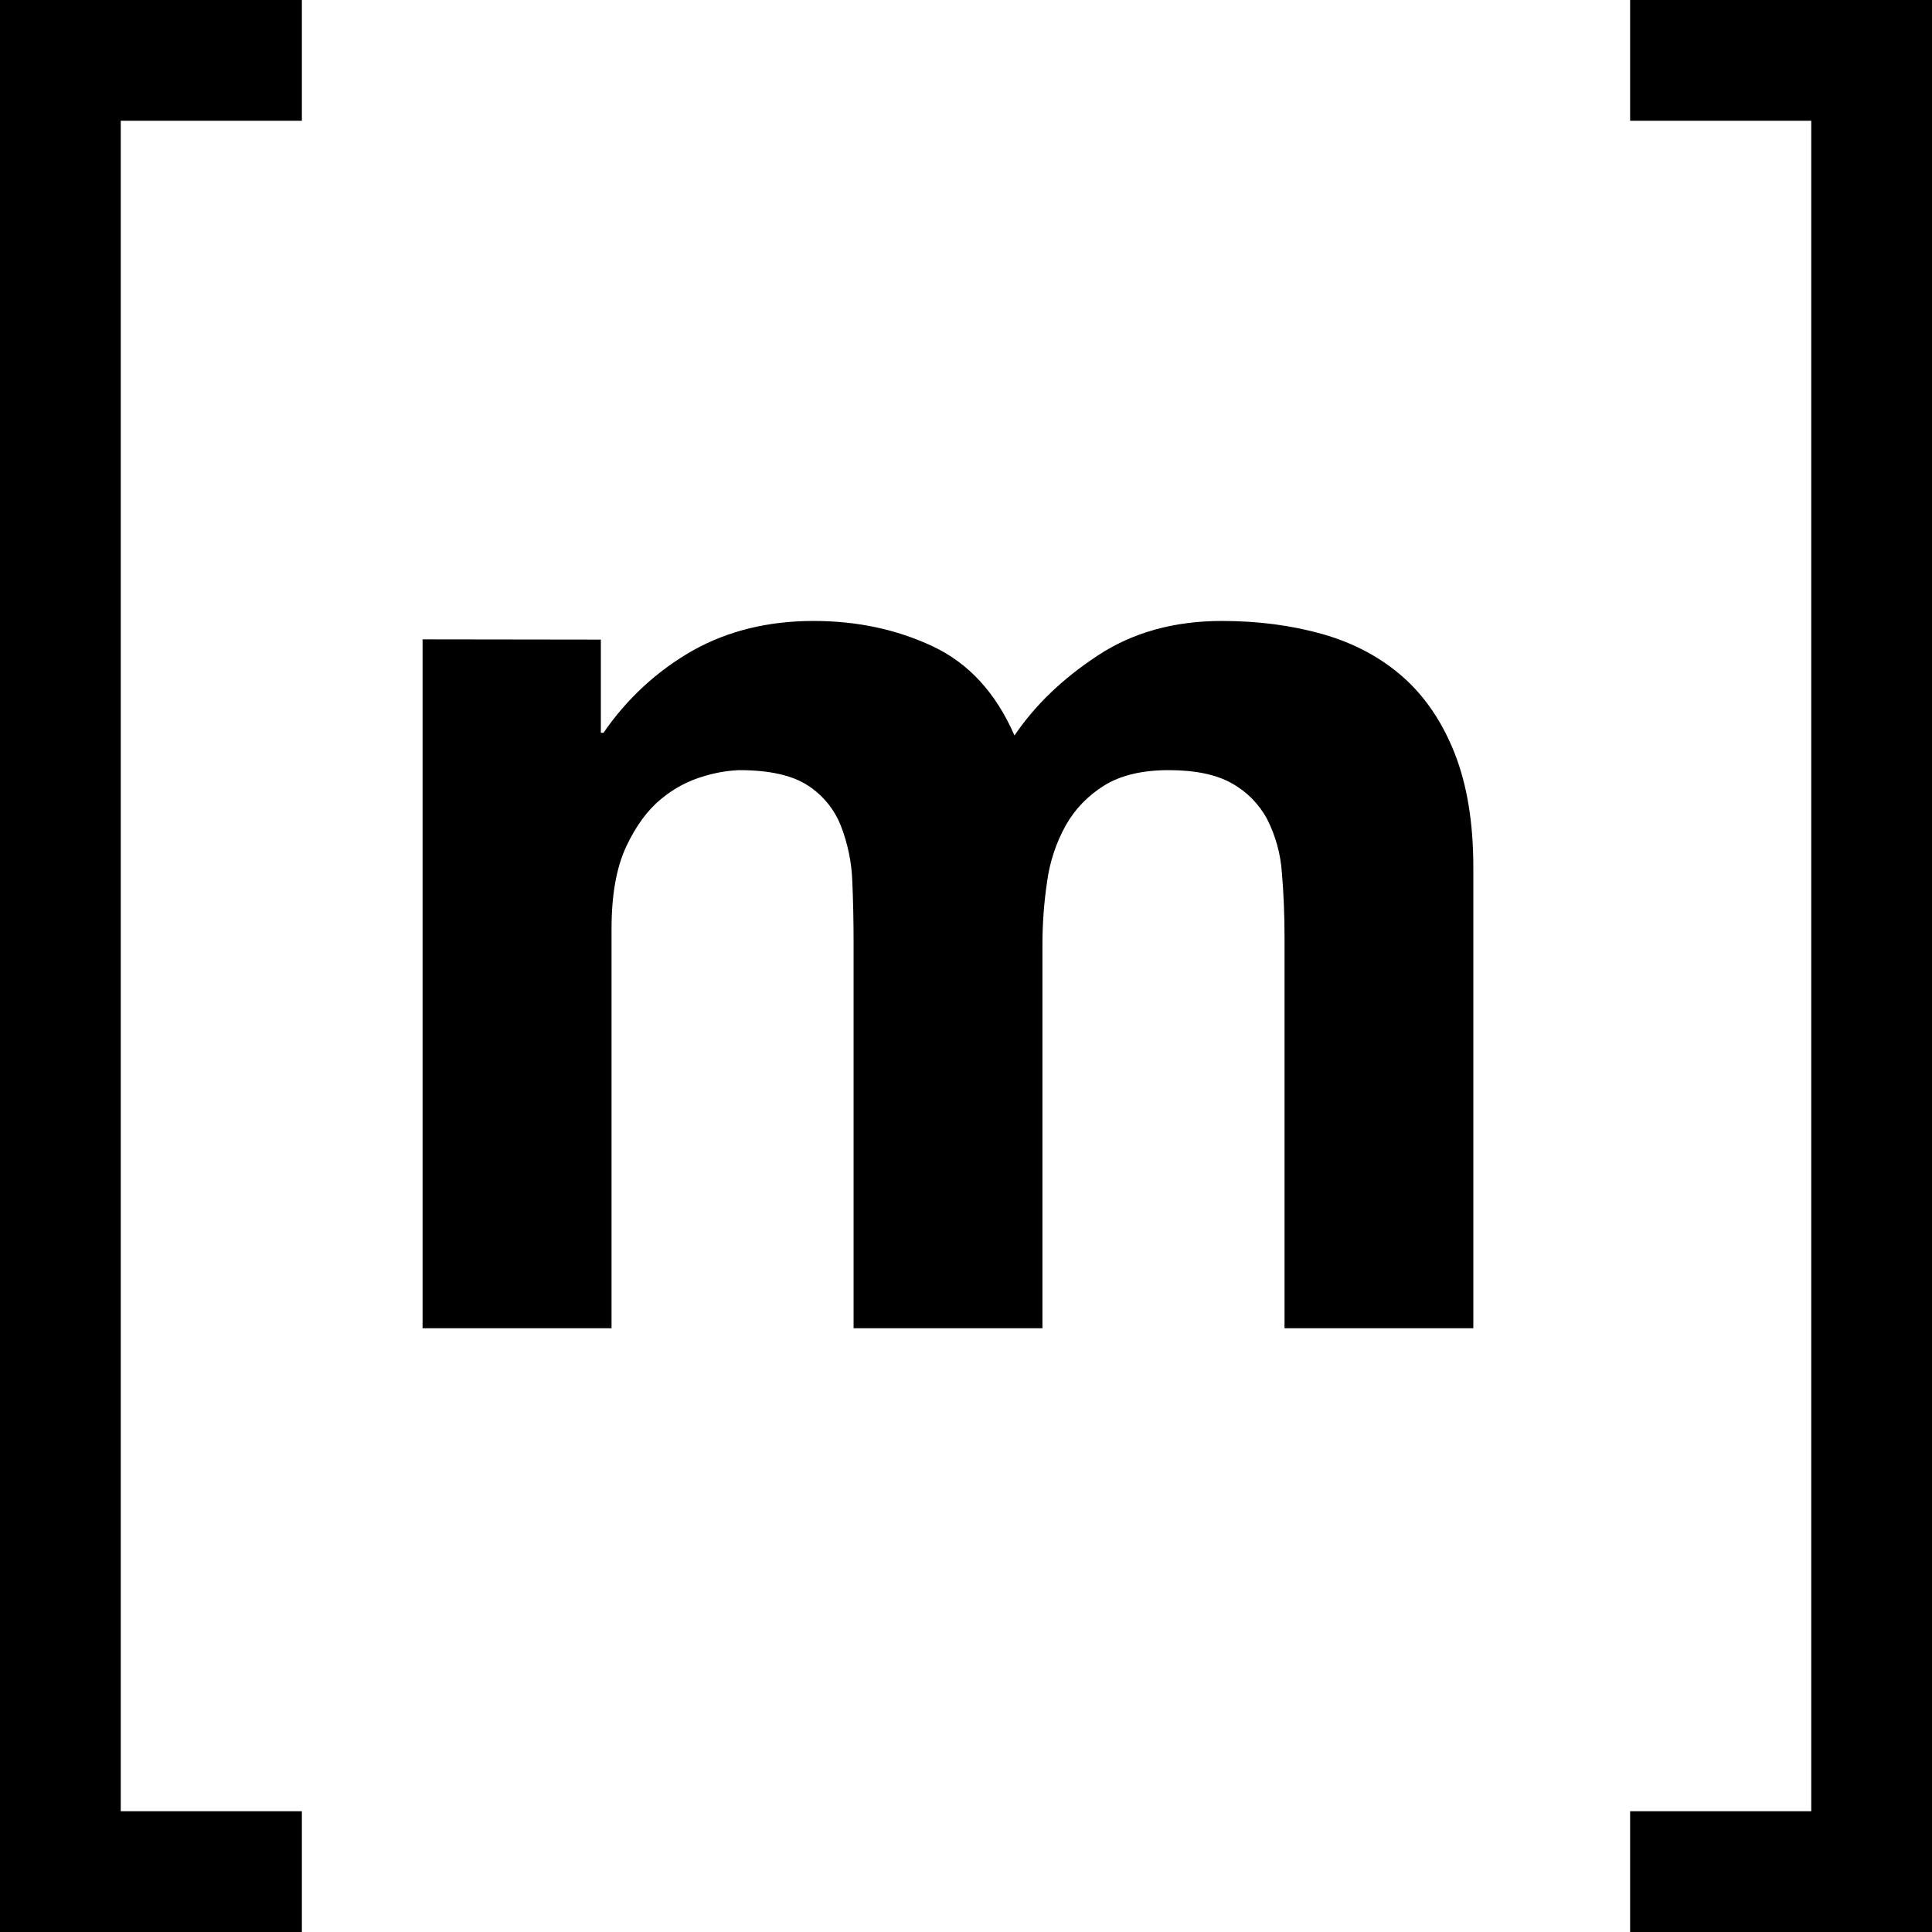
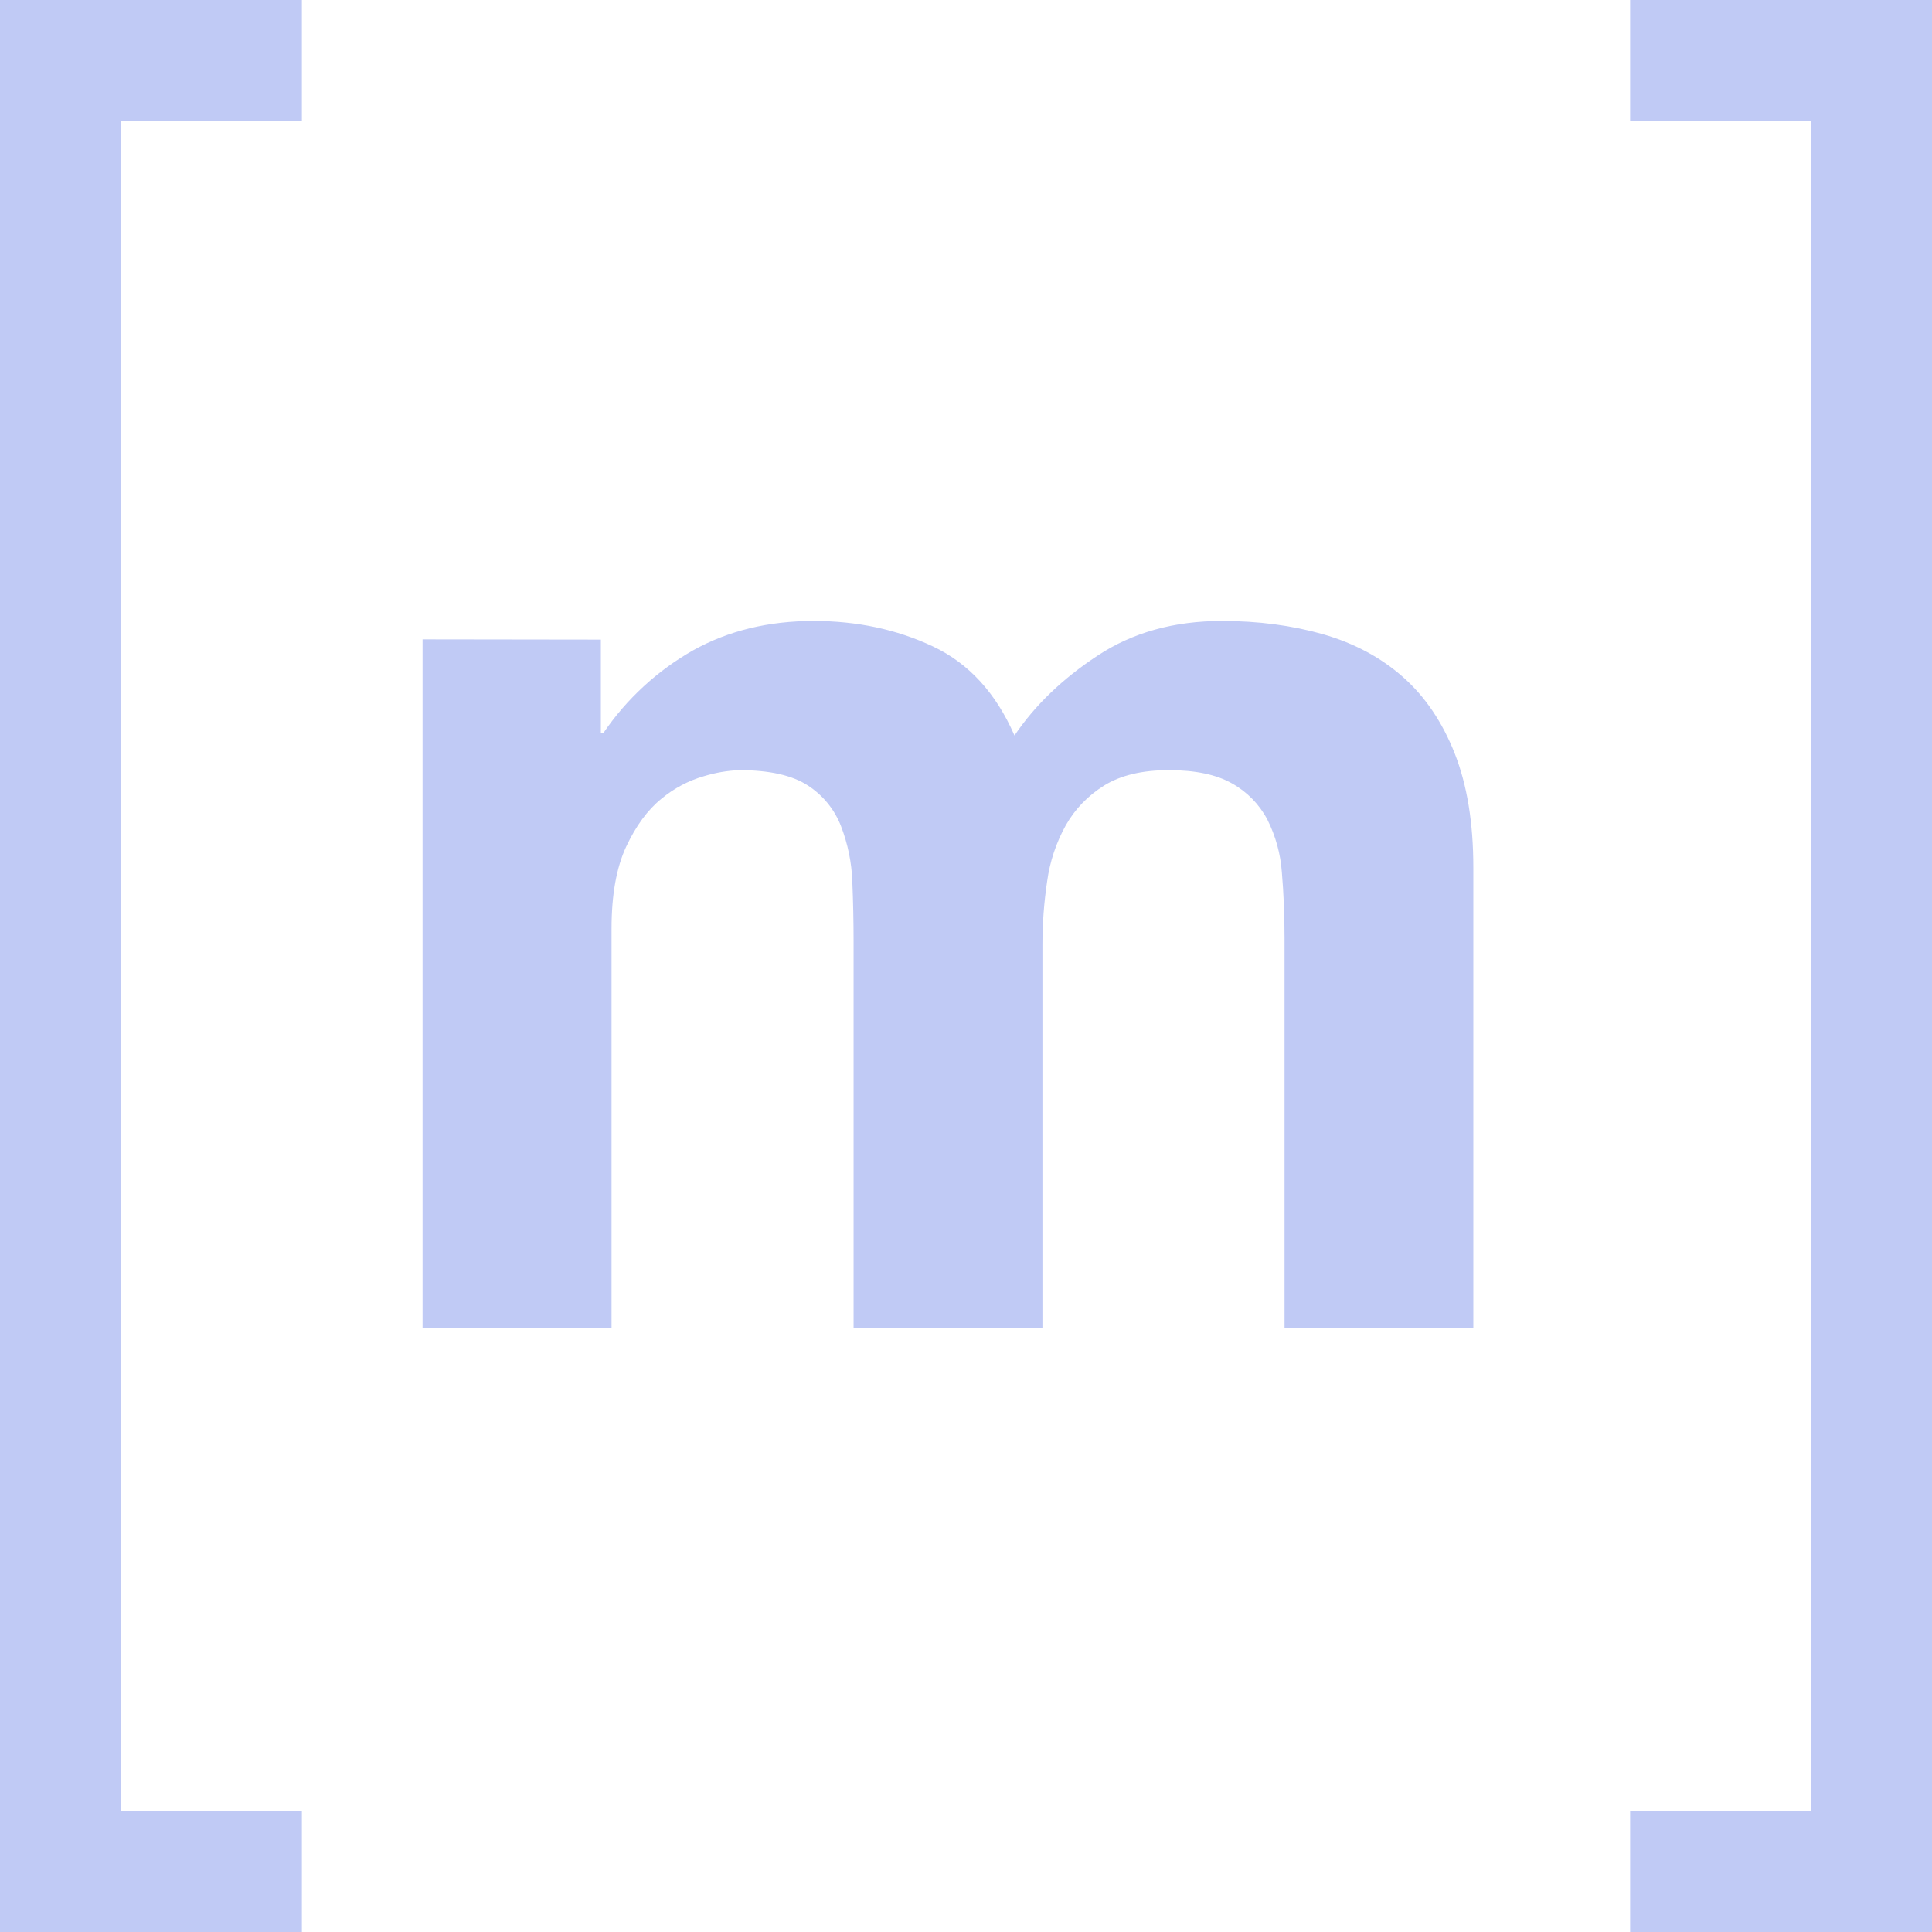
- <svg xmlns="http://www.w3.org/2000/svg" width="24" height="24" viewBox="0 0 32 32" fill="#000000">
+ <svg xmlns="http://www.w3.org/2000/svg" width="24" height="24" viewBox="0 0 32 32" fill="#c0caf5">
  <path d="M 30,2 V 30 h -1 -2 v 2 h 5 V -3.3333334e-8 L 27,0 v 2 z" />
  <path d="M 9.952,10.594 V 12.138 h 0.044 c 0.385,-0.564 0.893,-1.032 1.487,-1.368 0.58,-0.323 1.245,-0.485 1.993,-0.485 0.72,0 1.377,0.14 1.972,0.42 0.595,0.279 1.047,0.771 1.355,1.477 0.338,-0.5 0.796,-0.941 1.377,-1.323 0.58,-0.383 1.266,-0.574 2.06,-0.574 0.602,0 1.16,0.074 1.674,0.22 0.514,0.148 0.954,0.383 1.322,0.707 0.366,0.323 0.653,0.746 0.859,1.268 0.205,0.522 0.308,1.15 0.308,1.887 v 7.633 h -3.127 v -6.464 c 0,-0.383 -0.015,-0.743 -0.044,-1.082 -0.021,-0.307 -0.103,-0.607 -0.242,-0.882 -0.133,-0.251 -0.336,-0.458 -0.584,-0.596 -0.257,-0.146 -0.606,-0.22 -1.047,-0.22 -0.44,0 -0.796,0.085 -1.068,0.253 -0.272,0.17 -0.485,0.39 -0.639,0.662 -0.159,0.287 -0.264,0.602 -0.308,0.927 -0.052,0.347 -0.078,0.697 -0.078,1.048 v 6.354 h -3.128 v -6.398 c 0,-0.338 -0.007,-0.673 -0.021,-1.004 -0.011,-0.314 -0.075,-0.623 -0.188,-0.916 -0.108,-0.277 -0.3,-0.512 -0.55,-0.673 -0.258,-0.168 -0.636,-0.253 -1.135,-0.253 -0.198,0.008 -0.394,0.042 -0.584,0.1 -0.258,0.074 -0.498,0.202 -0.705,0.374 -0.228,0.184 -0.422,0.449 -0.584,0.794 -0.161,0.346 -0.242,0.798 -0.242,1.357 v 6.619 H 6.999 V 10.59 Z" />
  <path d="M 2,2 V 30 h 3 v 2 H 0 V 9.2650922e-8 L 5,0 v 2 z" />
</svg>
